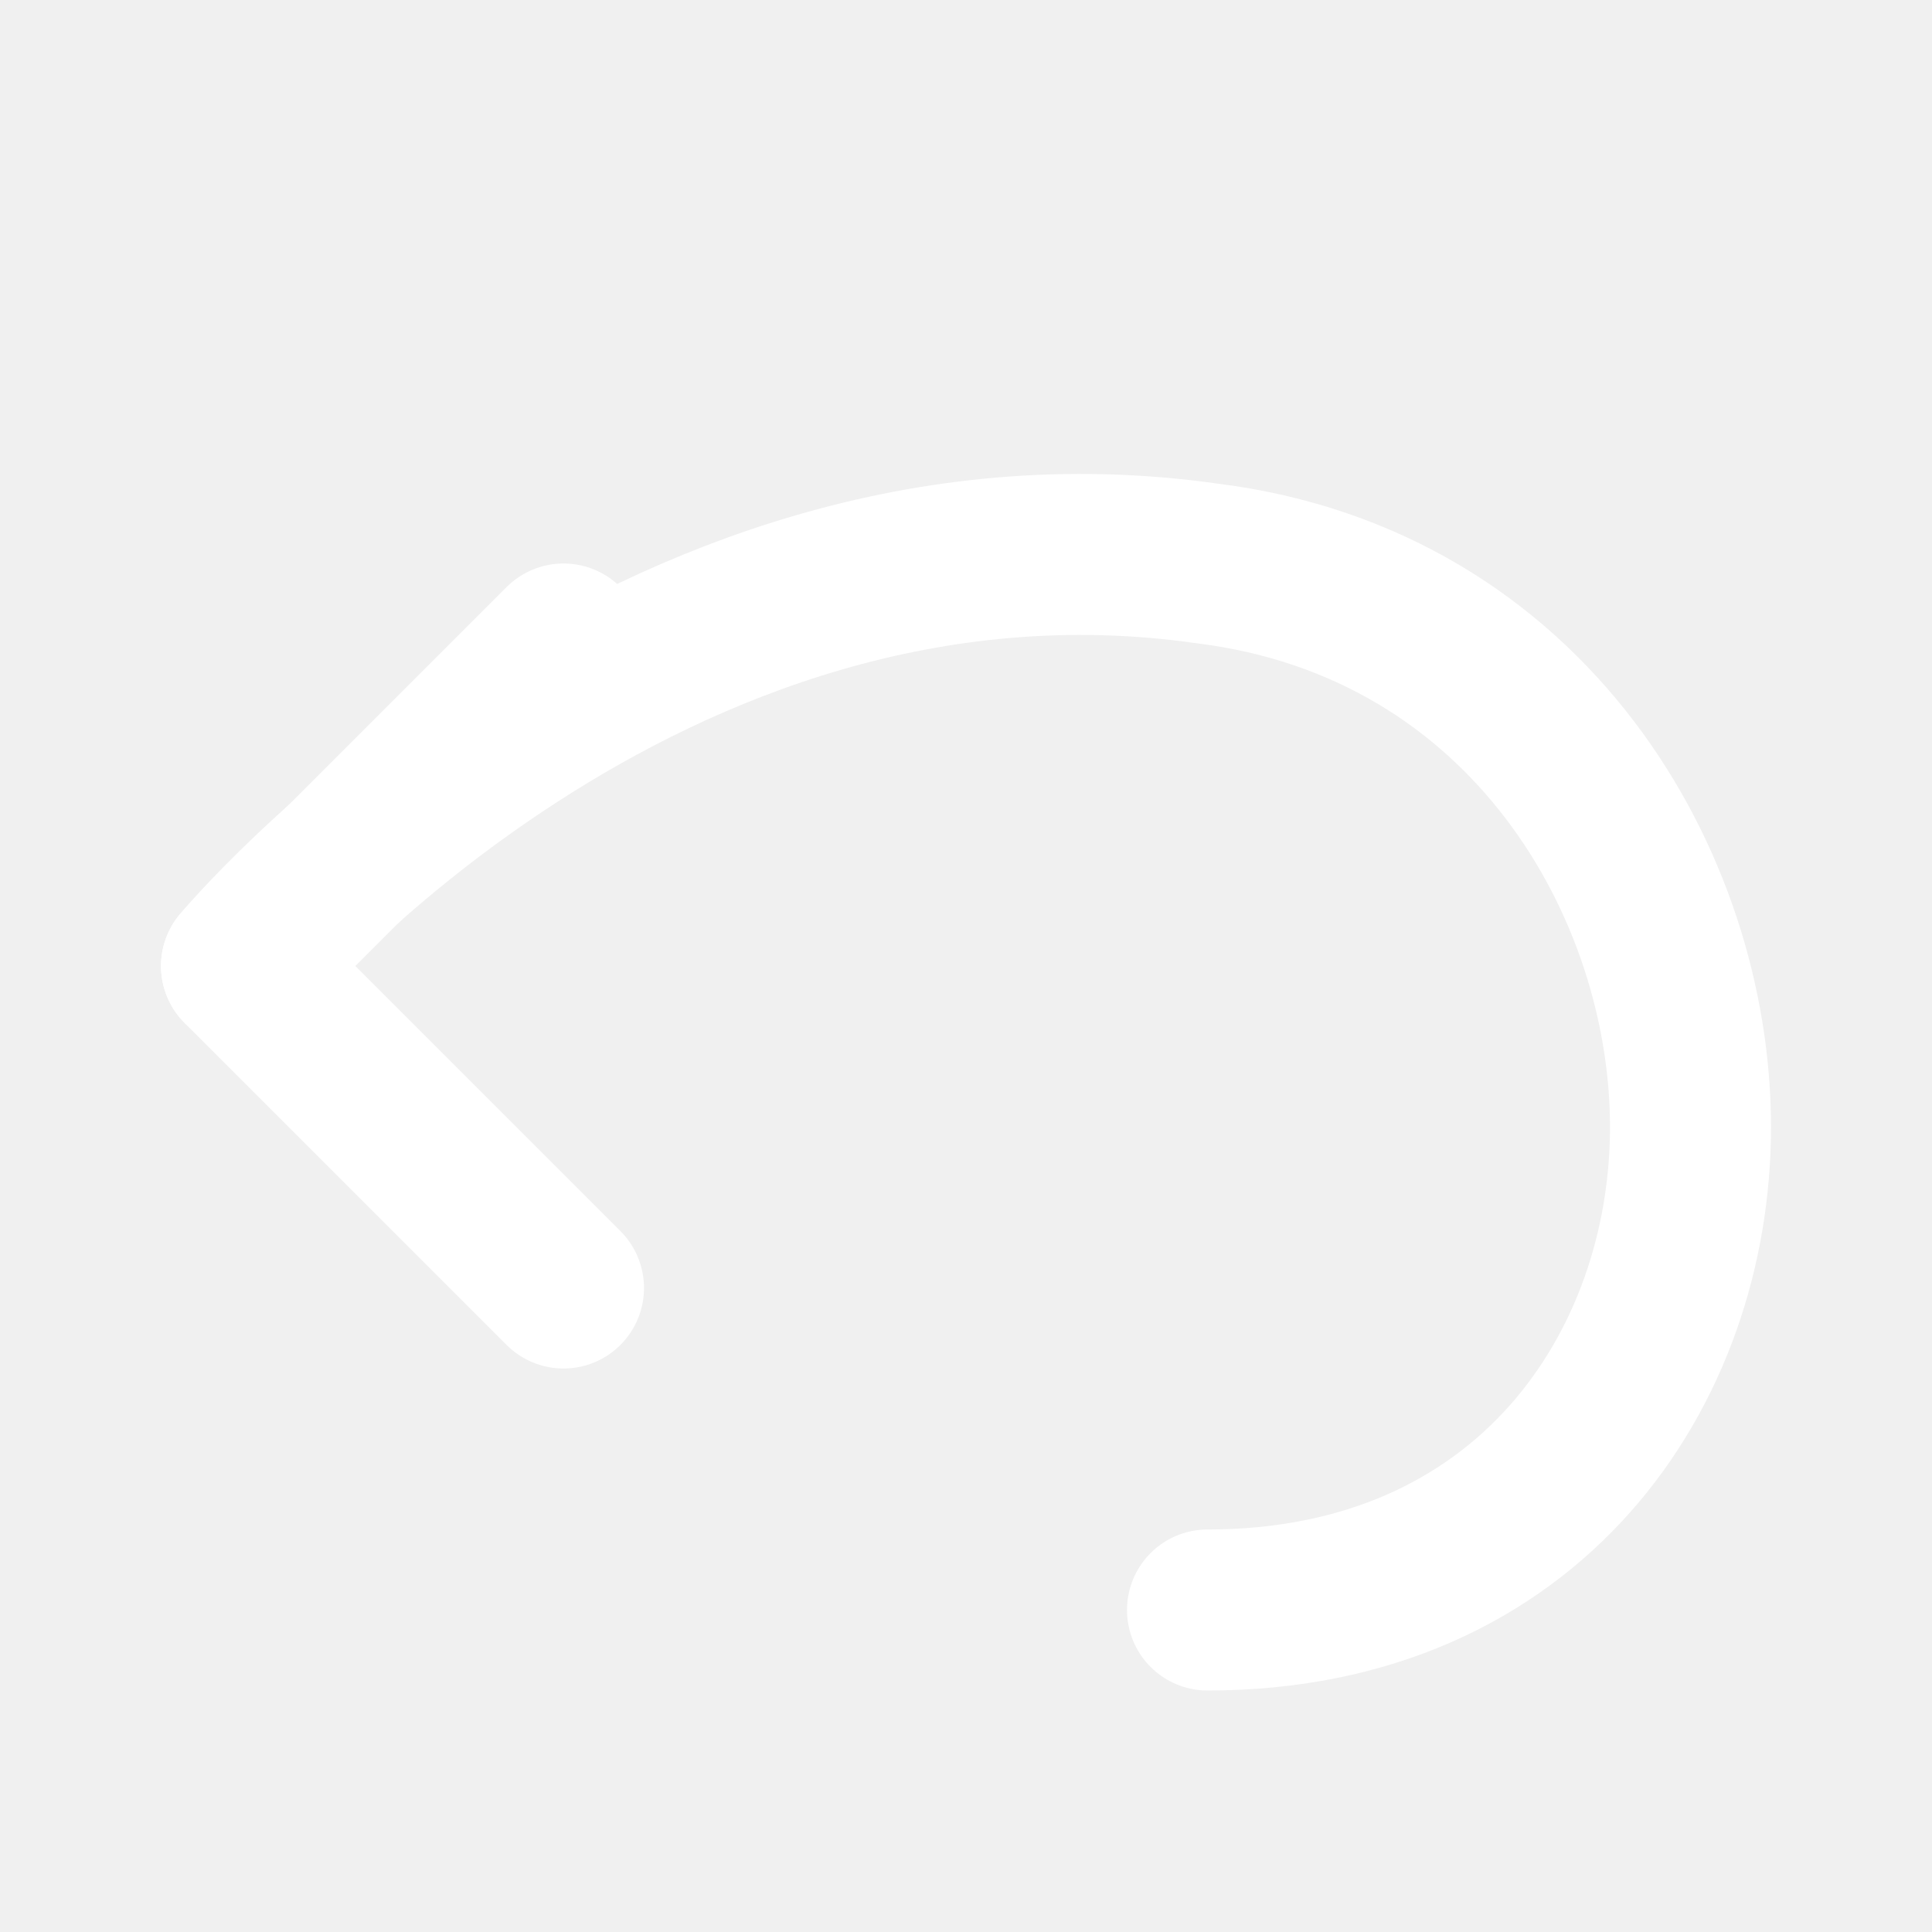
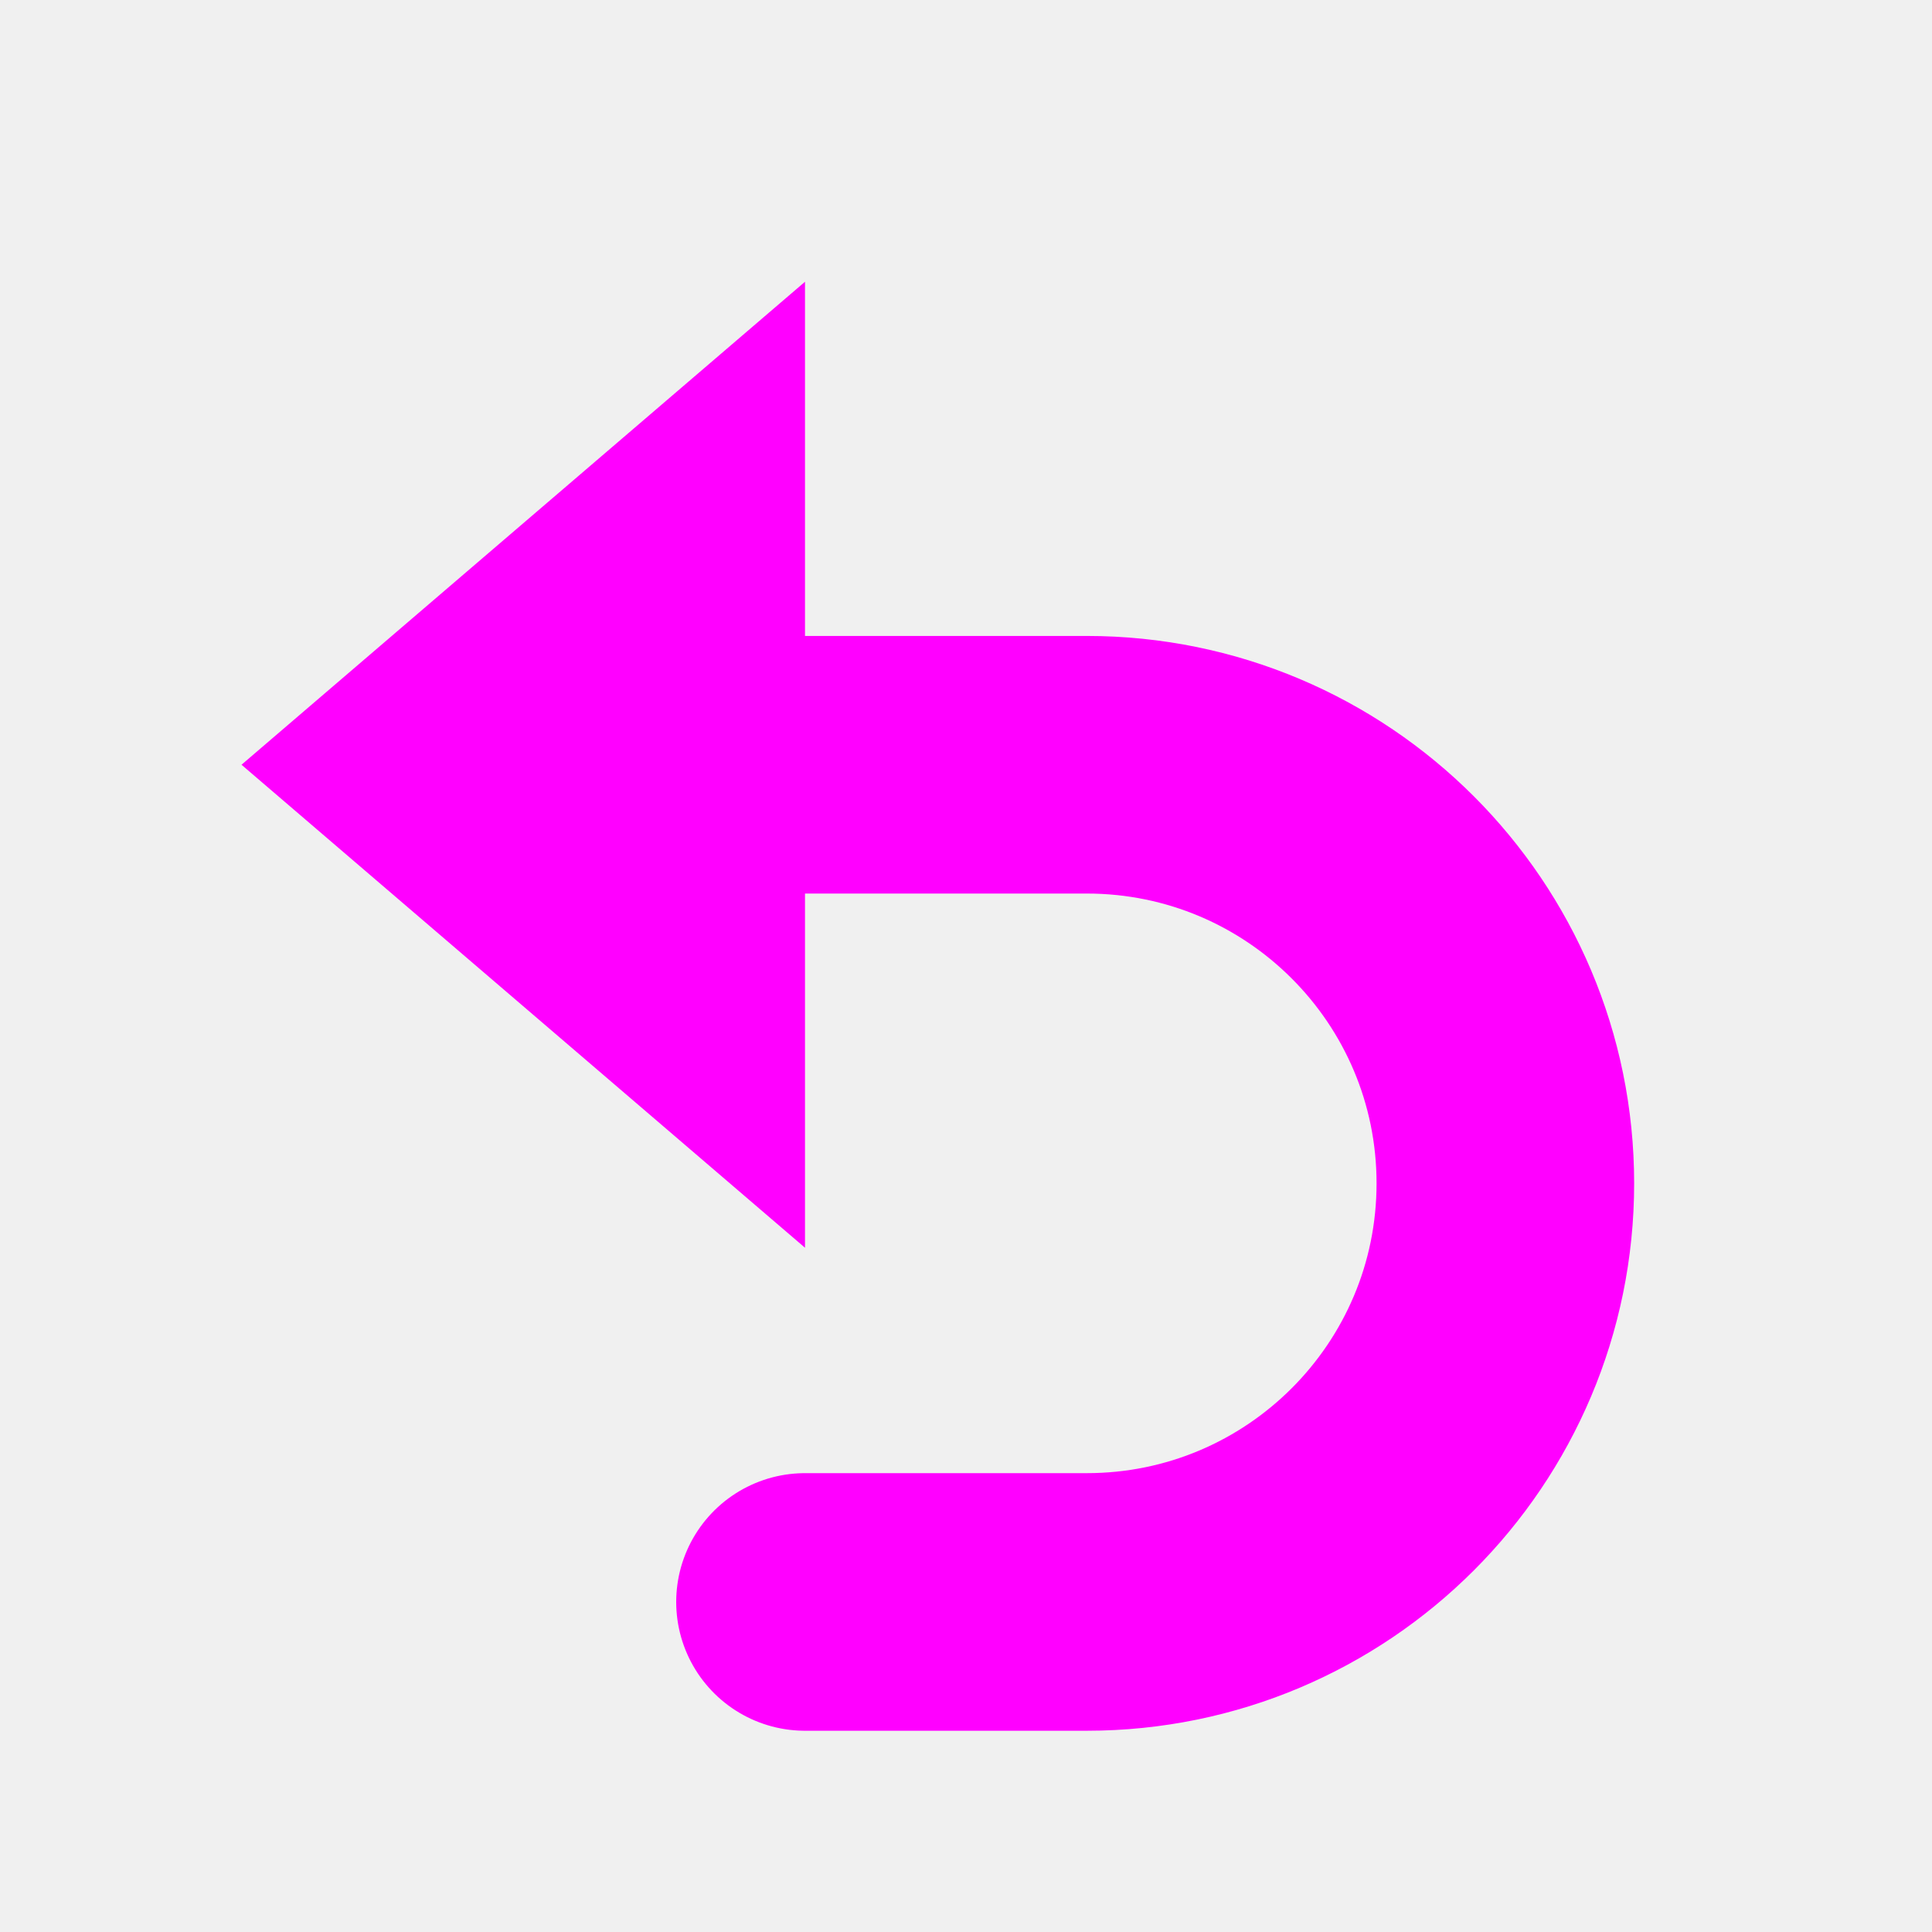
<svg xmlns="http://www.w3.org/2000/svg" viewBox="0 0 24 24" width="24" height="24">
-   <path d="M7,8 L3,12 L7,16" stroke="#FFFFFF" stroke-width="2" fill="none" stroke-linecap="round" stroke-linejoin="round" />
-   <path d="M3,12 C3,12 8,6 15,7 C19,7.5 21,11 21,14 C21,17 19,20 15,20" stroke="#FFFFFF" stroke-width="2" fill="none" stroke-linecap="round" />
+   <g id="mv">
+     <path d="M6 9.5h7.5a5.2 5.2 0 0 1 0 10.4H10" stroke-width="3.2" fill="none" stroke="#FF00FF" stroke-linecap="round" stroke-linejoin="round" />
+     <path d="M10 3.5 3 9.5l7 6z" fill="#FF00FF" />
+   </g>
</svg>
